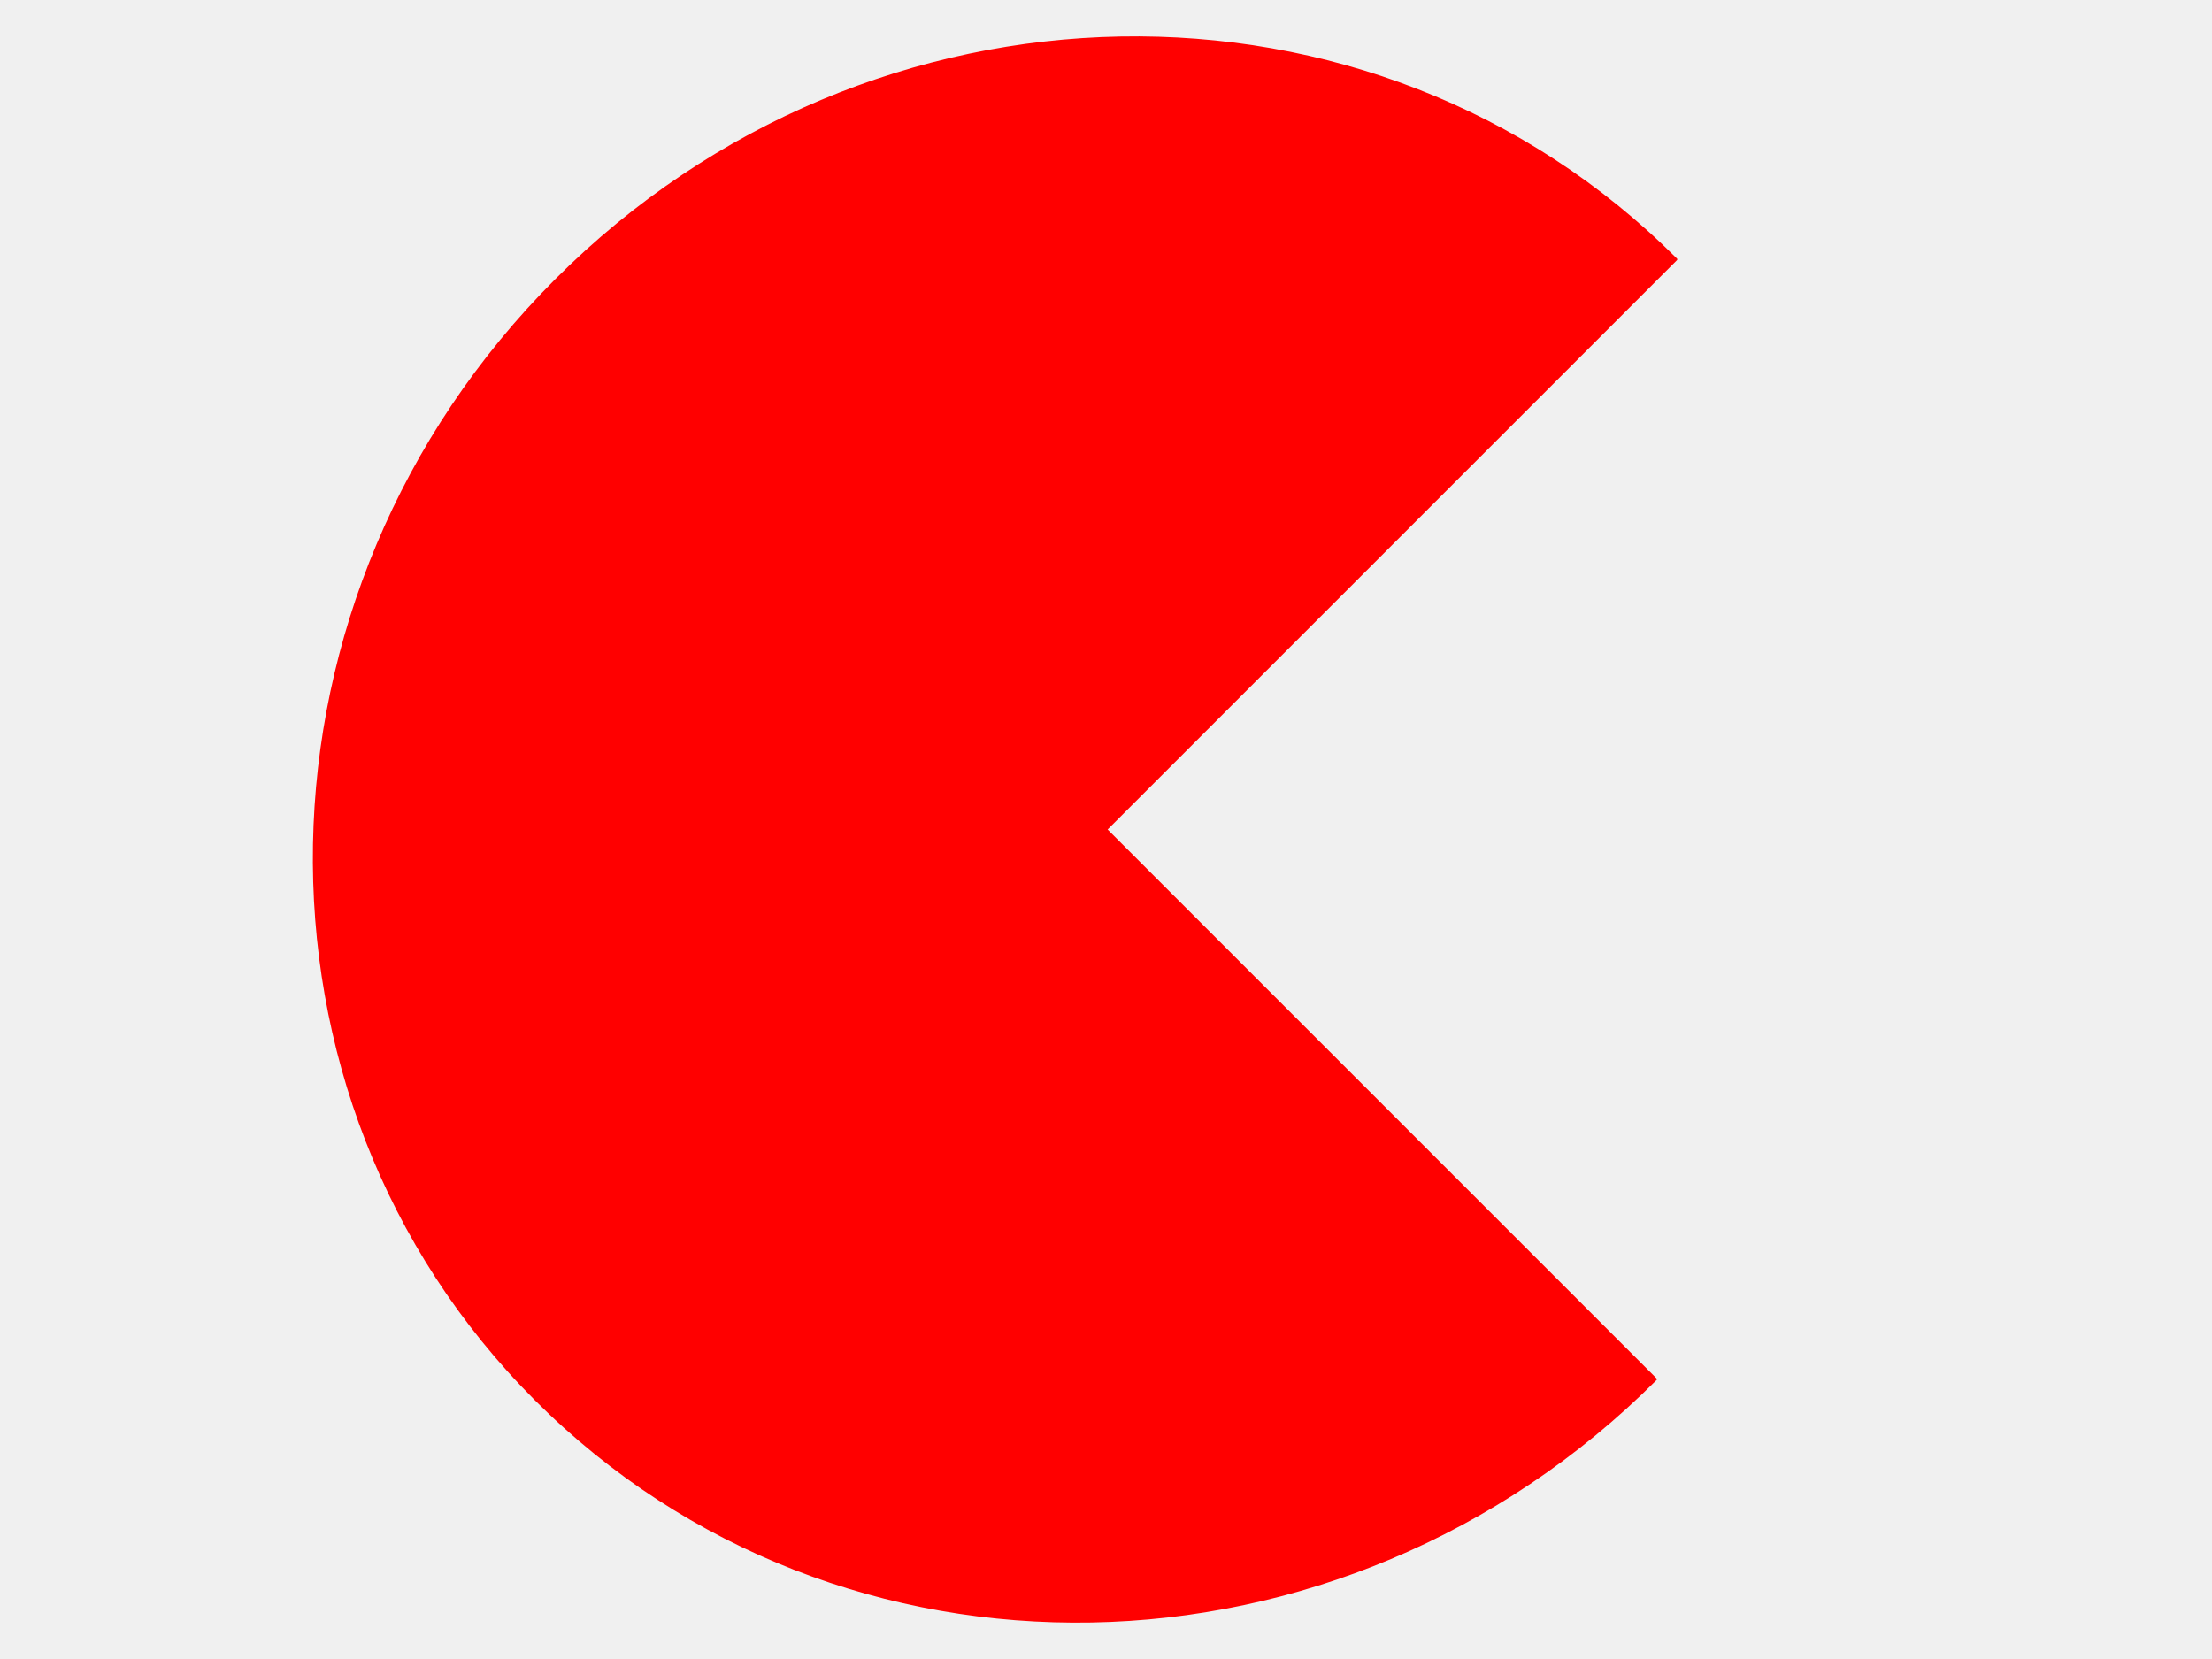
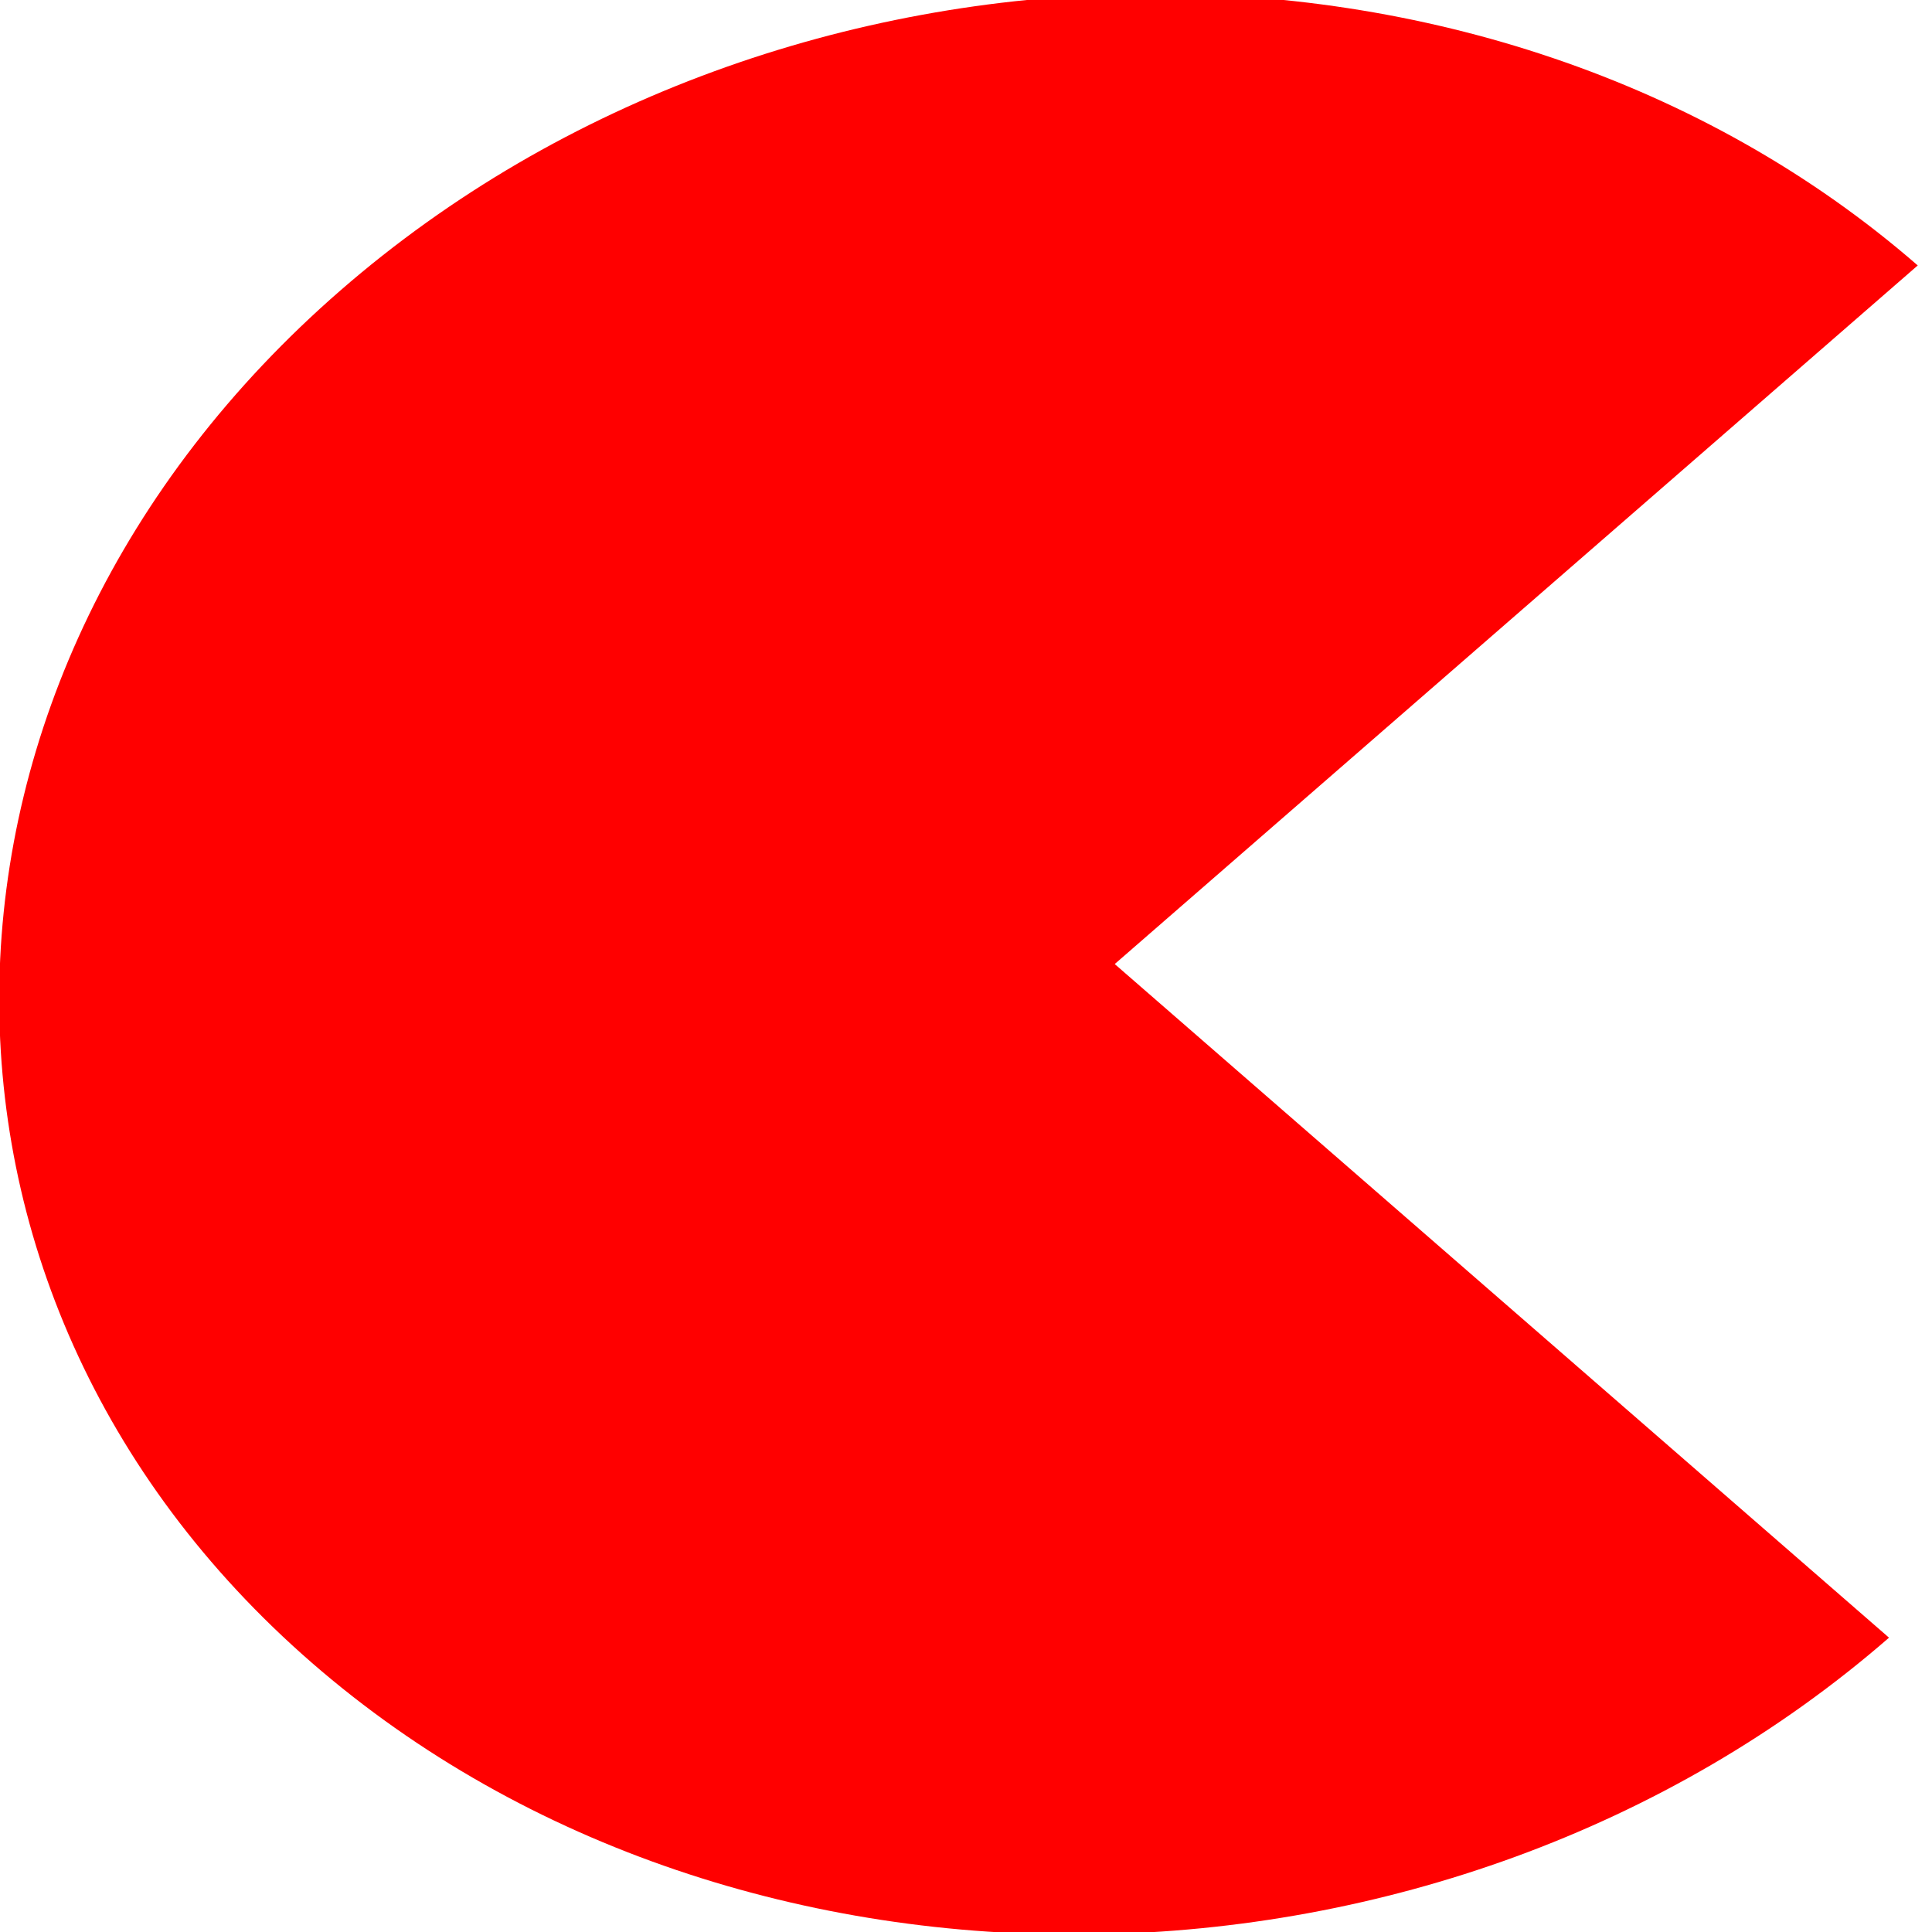
- <svg xmlns="http://www.w3.org/2000/svg" version="1.1" viewBox="0.0 0.0 960.0 720.0" fill="none" stroke="none" stroke-linecap="square" stroke-miterlimit="10">
-   <clipPath id="p.0">
-     <path d="m0 0l960.0 0l0 720.0l-960.0 0l0 -720.0z" clip-rule="nonzero" />
-   </clipPath>
-   <g clip-path="url(#p.0)">
-     <path fill="#000000" fill-opacity="0.0" d="m0 0l960.0 0l0 720.0l-960.0 0z" fill-rule="evenodd" />
-     <path fill="#ff0000" d="m718.582 598.583l0 0c-136.654 136.654 -354.25 140.616 -486.016 8.85c-131.766 -131.766 -127.803 -349.362 8.85 -486.016c136.654 -136.654 354.25 -140.616 486.016 -8.85l-247.433 247.433z" fill-rule="evenodd" />
-     <path stroke="#ff0000" stroke-width="1.0" stroke-linejoin="round" stroke-linecap="butt" d="m718.582 598.583l0 0c-136.654 136.654 -354.25 140.616 -486.016 8.85c-131.766 -131.766 -127.803 -349.362 8.85 -486.016c136.654 -136.654 354.25 -140.616 486.016 -8.85l-247.433 247.433z" fill-rule="evenodd" />
+ <svg xmlns="http://www.w3.org/2000/svg" version="1.1" width="1000" height="1000" viewBox="0 0 1000 1000" xml:space="preserve">
+   <defs>
+ </defs>
+   <rect x="0" y="0" width="100%" height="100%" fill="#ffffff" />
+   <g transform="matrix(0.947 0 0 0.947 325.1225 451.9137)" id="563120" clip-path="url(#CLIPPATH_1)">
+     <clipPath id="CLIPPATH_1">
+       <path transform="matrix(1 0 0 1 0 0) translate(-480, -360)" id="p.0" d="m 0 0 l 960 0 l 0 720 l -960 0 l 0 -720 z" stroke-linecap="round" />
+     </clipPath>
+     <path style="stroke: rgb(0,0,0); stroke-width: 0; stroke-dasharray: none; stroke-linecap: square; stroke-dashoffset: 0; stroke-linejoin: miter; stroke-miterlimit: 10; is-custom-font: none; font-file-url: none; fill: rgb(0,0,0); fill-opacity: 0; fill-rule: evenodd; opacity: 1;" transform=" translate(-480, -360)" d="m 0 0 l 960 0 l 0 720 l -960 0 z" stroke-linecap="round" />
+   </g>
+   <g transform="matrix(1.6798 0 0 1.4614 496.1079 498.9932)" id="77419" clip-path="url(#CLIPPATH_2)">
+     <clipPath id="CLIPPATH_2">
+       <path transform="matrix(1 0 0 1 48.1449 0) translate(-480, -360)" id="p.0" d="m 0 0 l 960 0 l 0 720 l -960 0 l 0 -720 z" stroke-linecap="round" />
+     </clipPath>
+     <path style="stroke: rgb(0,0,0); stroke-width: 0; stroke-dasharray: none; stroke-linecap: square; stroke-dashoffset: 0; stroke-linejoin: miter; stroke-miterlimit: 10; is-custom-font: none; font-file-url: none; fill: rgb(255,0,0); fill-rule: evenodd; opacity: 1;" transform=" translate(-431.8551, -360)" d="m 718.582 598.583 l 0 0 c -136.654 136.654 -354.25 140.616 -486.016 8.85 c -131.766 -131.766 -127.803 -349.362 8.85 -486.016 c 136.654 -136.654 354.25 -140.616 486.016 -8.85 l -247.433 247.433 z" stroke-linecap="round" />
+   </g>
+   <g transform="matrix(0.947 0 0 0.947 279.5251 451.9132)" id="50409" clip-path="url(#CLIPPATH_3)">
+     <clipPath id="CLIPPATH_3">
+       <path transform="matrix(1 0 0 1 48.1449 0) translate(-480, -360)" id="p.0" d="m 0 0 l 960 0 l 0 720 l -960 0 l 0 -720 z" stroke-linecap="round" />
+     </clipPath>
+     <path style="stroke: rgb(0,0,0); stroke-width: 0; stroke-dasharray: none; stroke-linecap: butt; stroke-dashoffset: 0; stroke-linejoin: round; stroke-miterlimit: 10; is-custom-font: none; font-file-url: none; fill: none; fill-rule: evenodd; opacity: 1;" transform=" translate(-431.8551, -360)" d="m 718.582 598.583 l 0 0 c -136.654 136.654 -354.25 140.616 -486.016 8.85 c -131.766 -131.766 -127.803 -349.362 8.85 -486.016 c 136.654 -136.654 354.25 -140.616 486.016 -8.85 l -247.433 247.433 z" stroke-linecap="round" />
  </g>
</svg>
